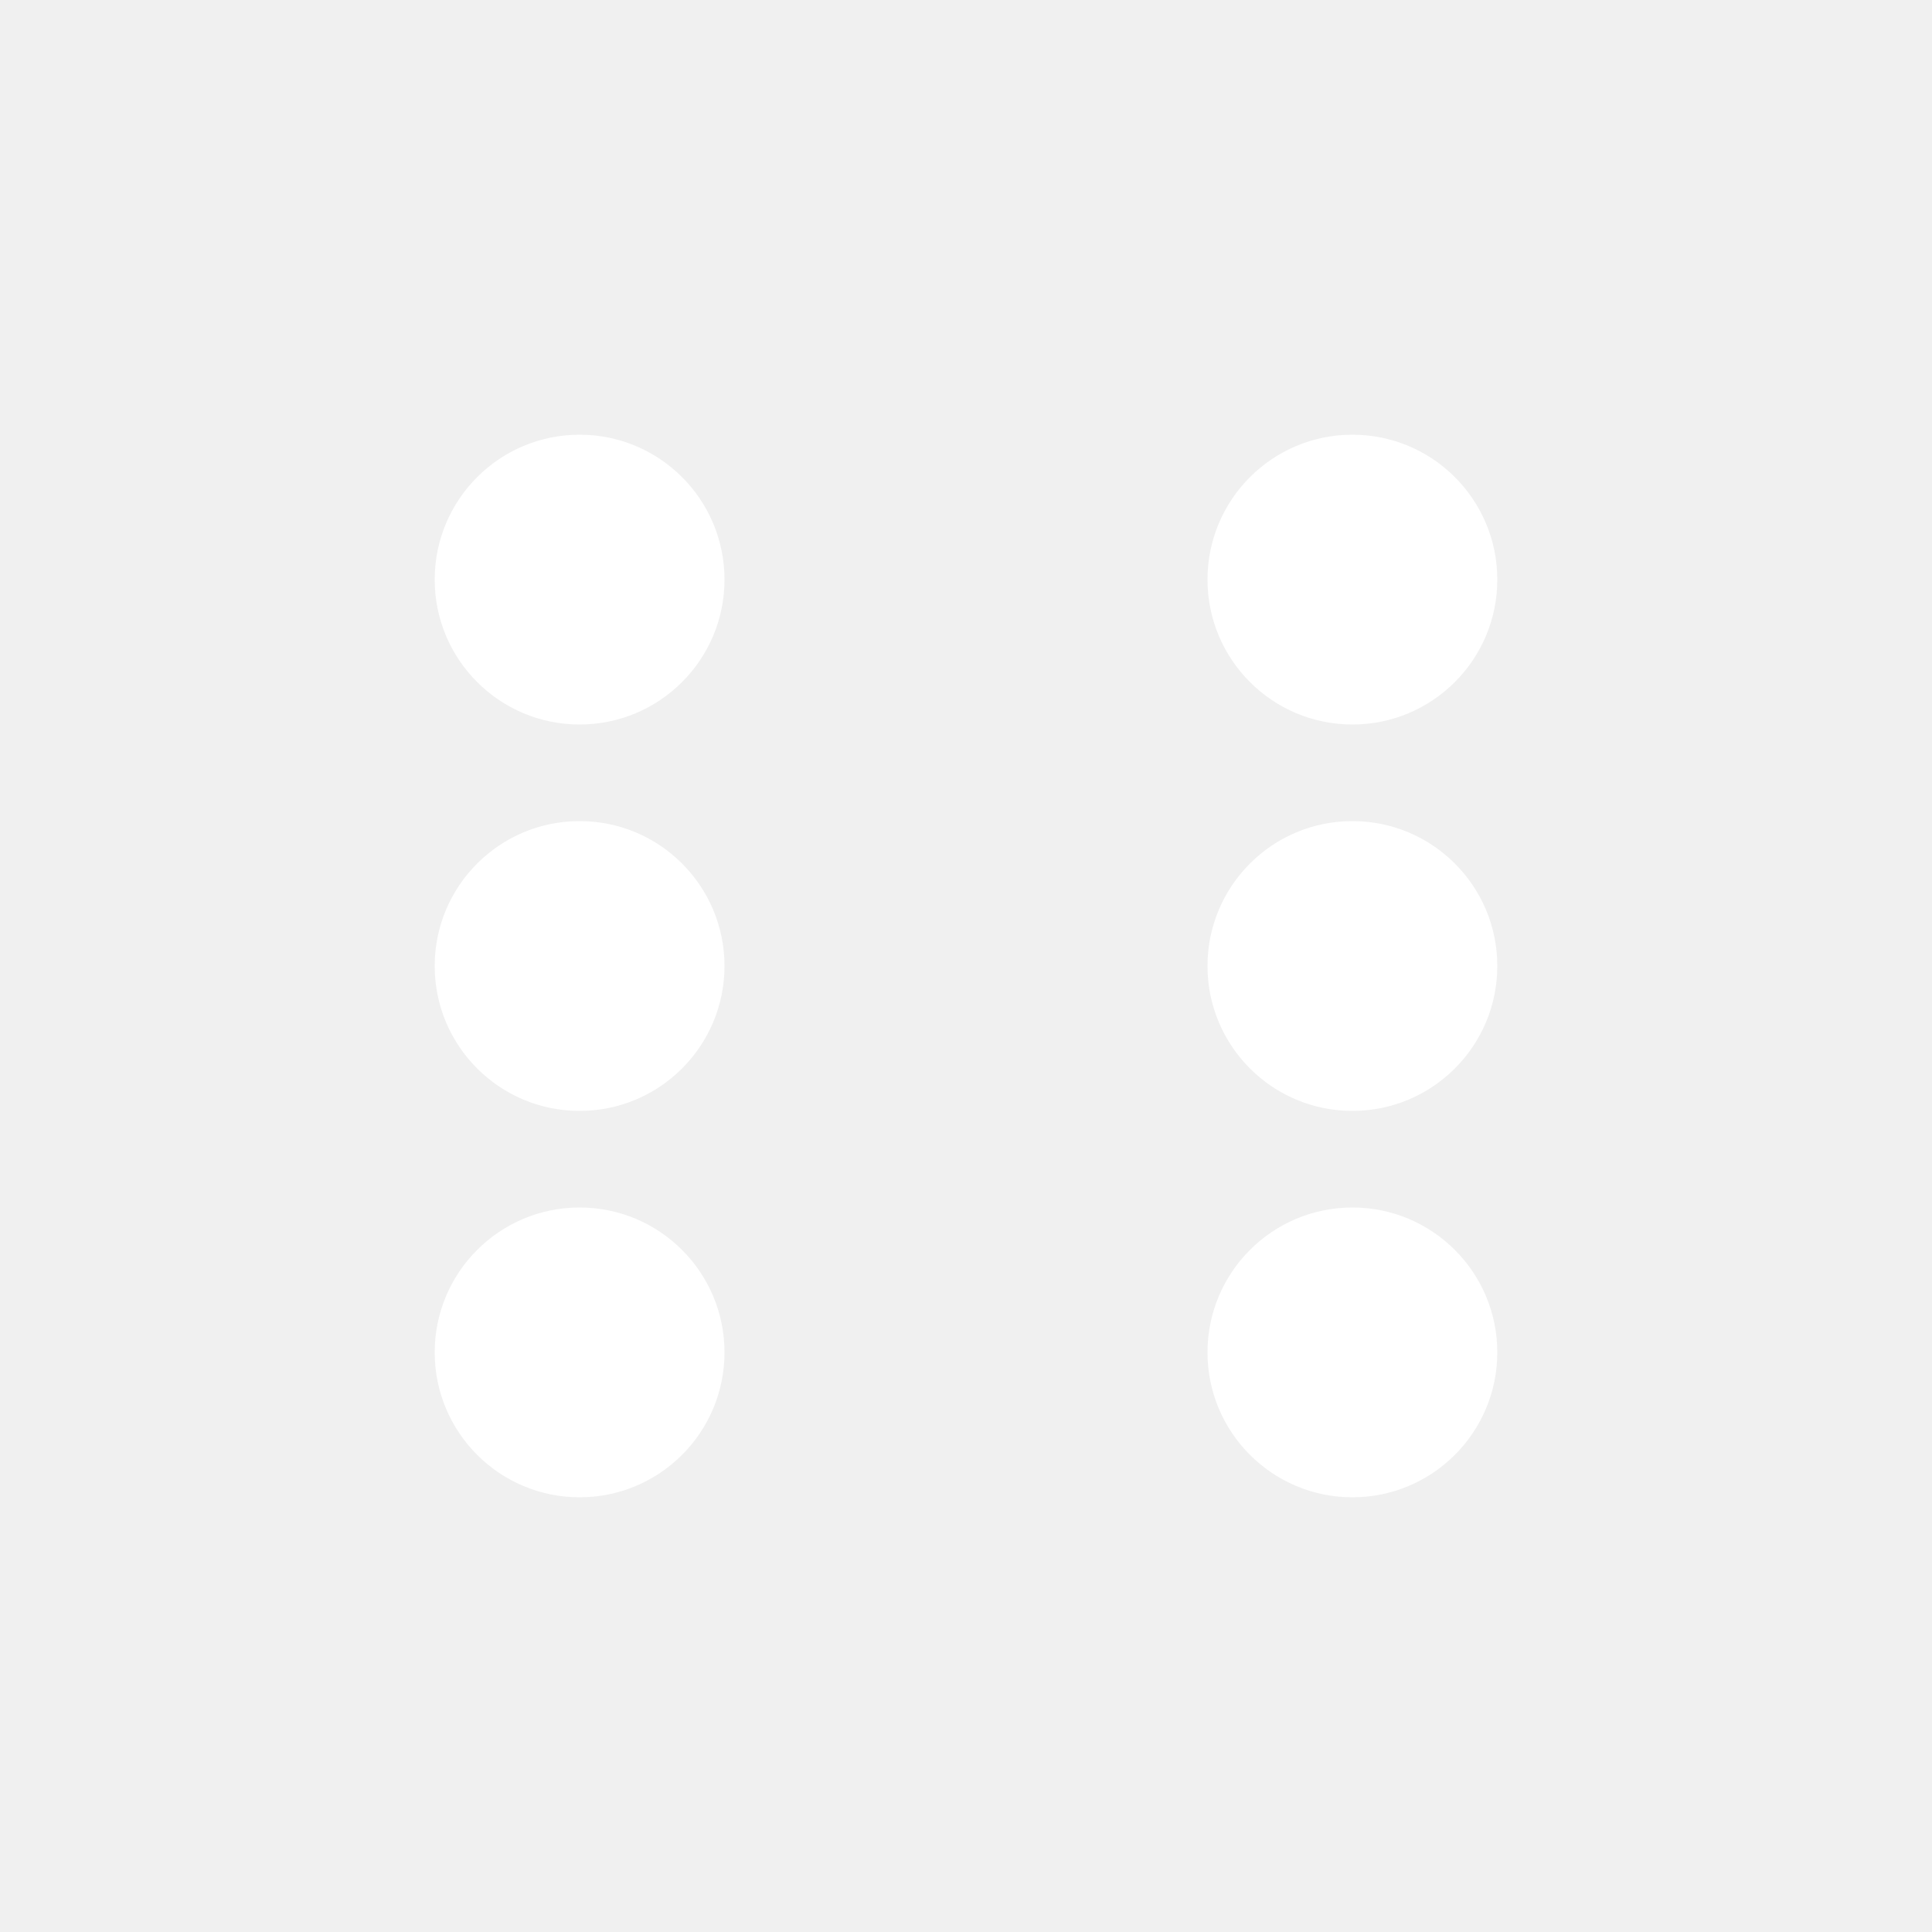
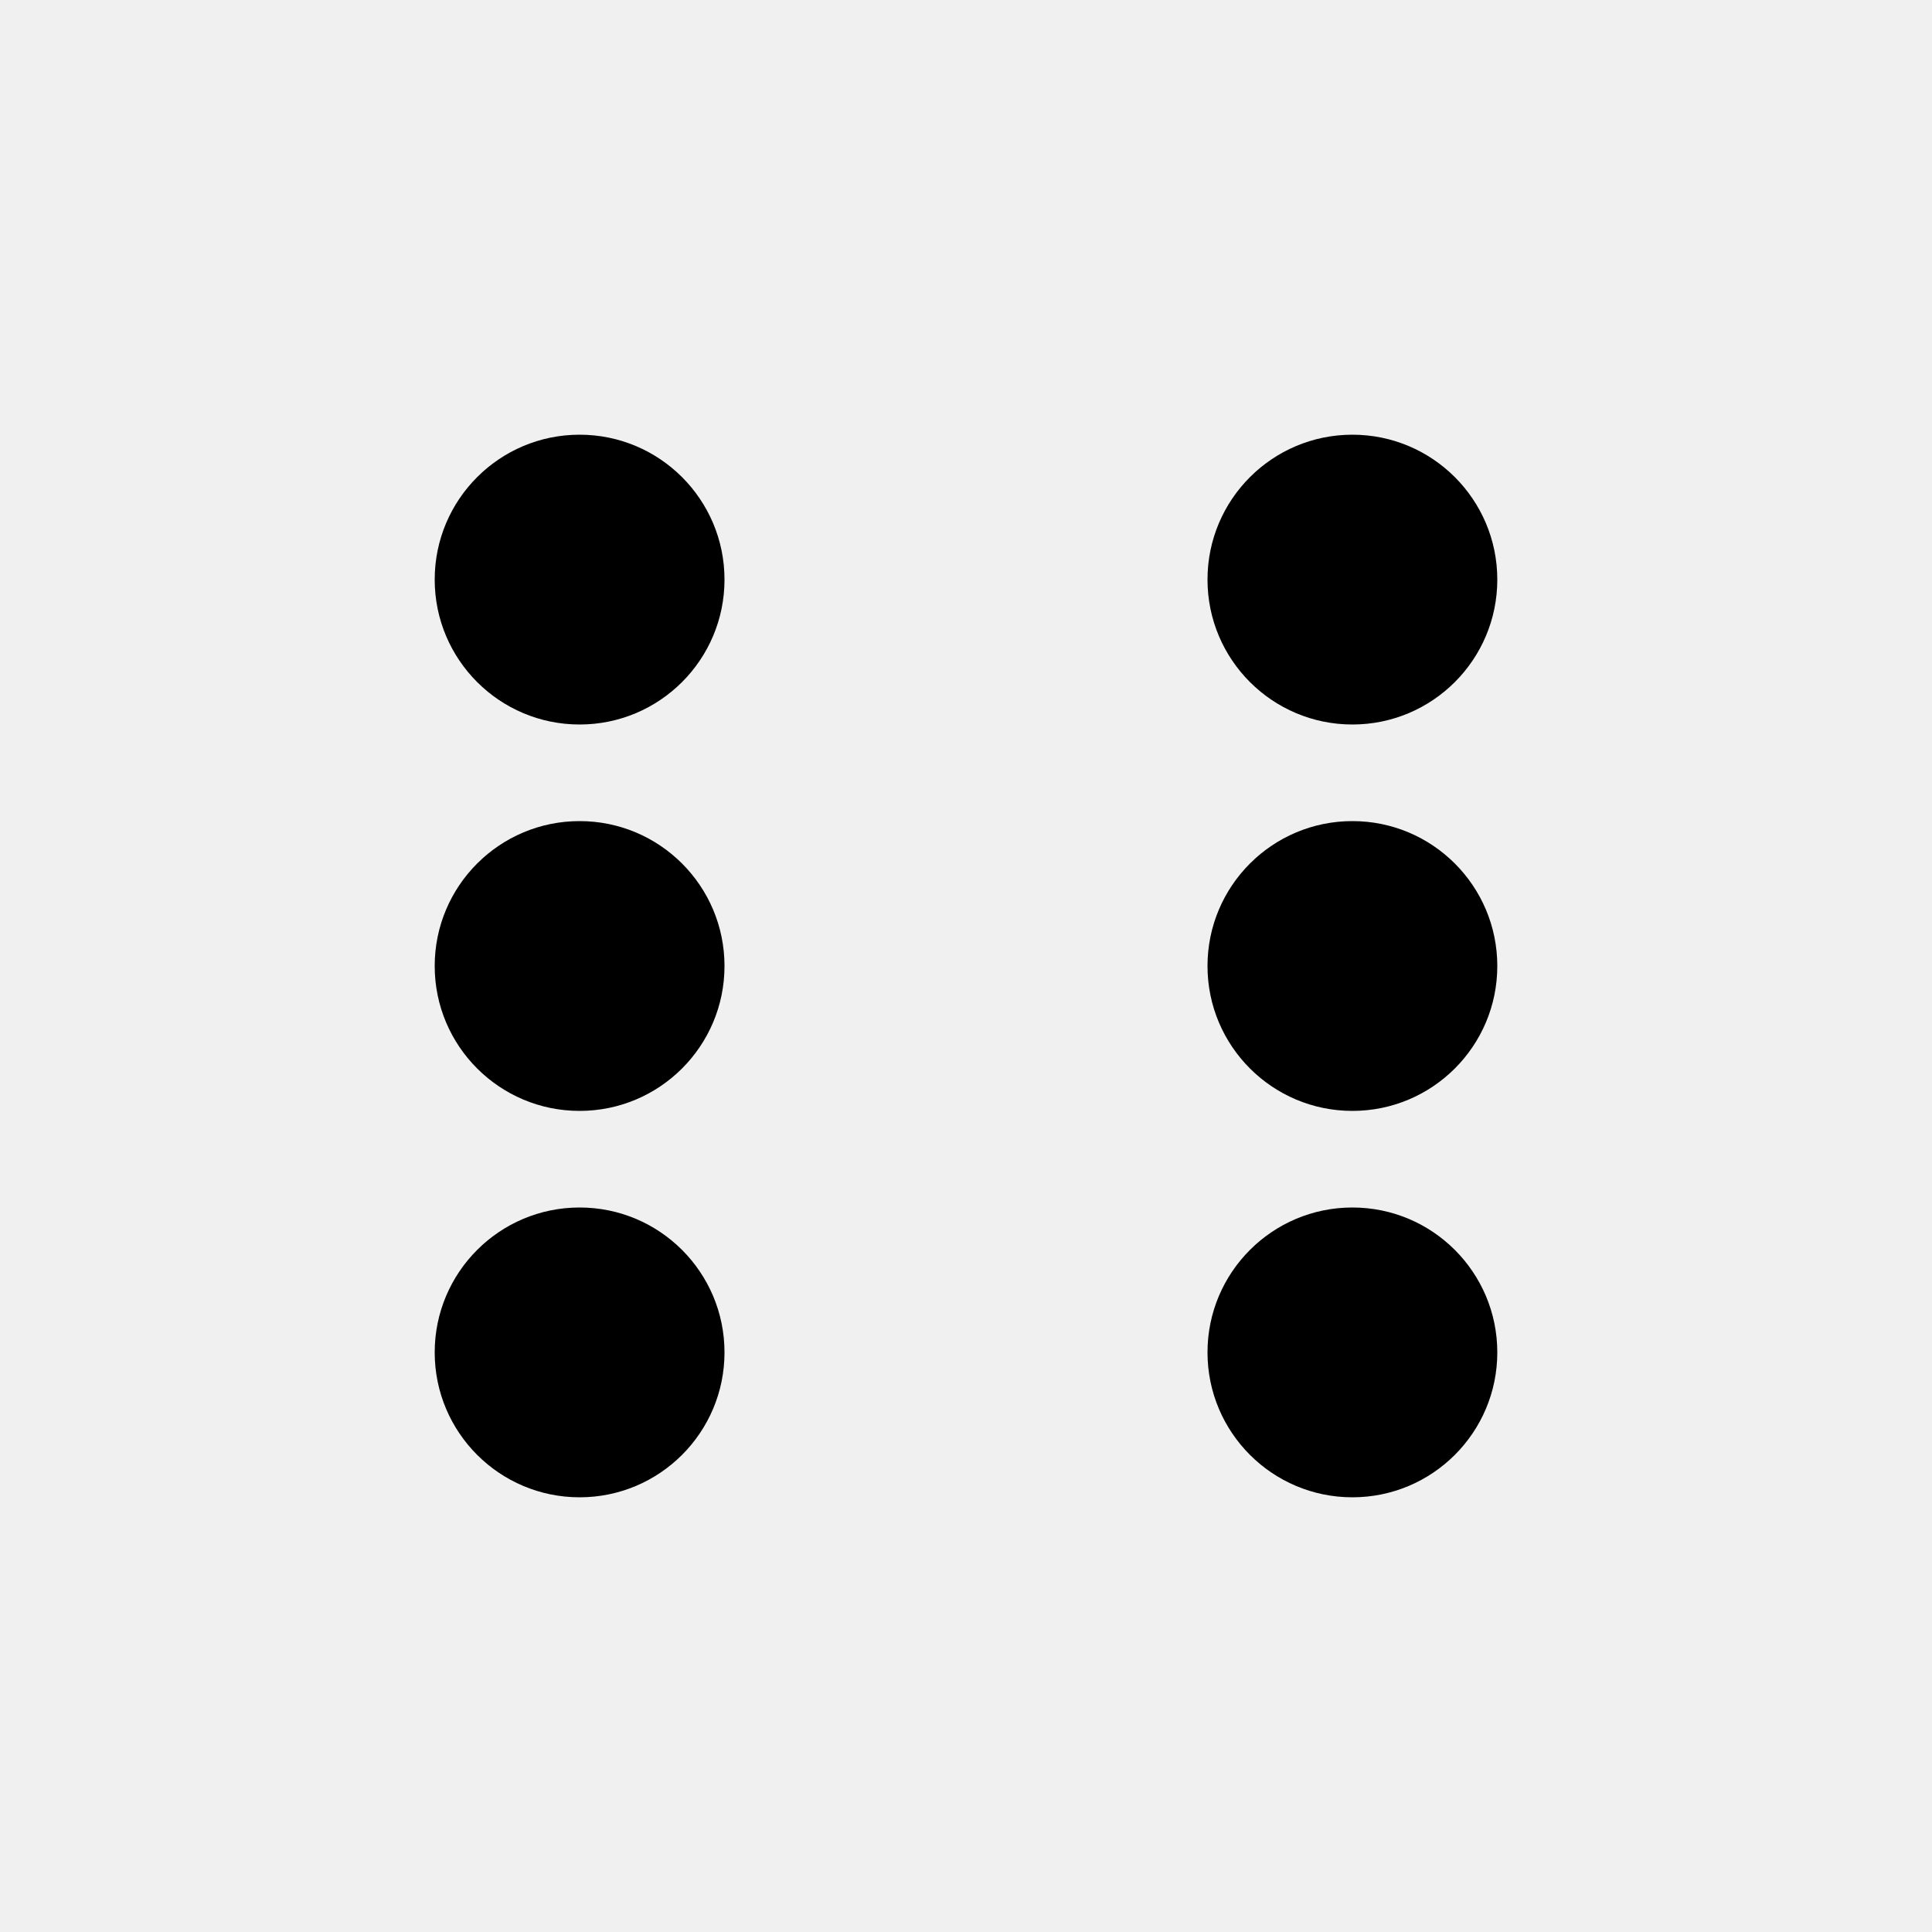
<svg xmlns="http://www.w3.org/2000/svg" width="20" height="20" viewBox="0 0 20 20" fill="none">
-   <circle cx="6" cy="6" r="1.5" fill="white" />
-   <circle cx="6" cy="10" r="1.5" fill="white" />
-   <circle cx="6" cy="14" r="1.5" fill="white" />
-   <circle cx="14" cy="6" r="1.5" fill="white" />
-   <circle cx="14" cy="10" r="1.5" fill="white" />
-   <circle cx="14" cy="14" r="1.5" fill="white" />
+   <circle cx="6" cy="6" r="1.5" fill="currentColor" />
+   <circle cx="6" cy="10" r="1.5" fill="currentColor" />
+   <circle cx="6" cy="14" r="1.5" fill="currentColor" />
+   <circle cx="14" cy="6" r="1.5" fill="currentColor" />
+   <circle cx="14" cy="10" r="1.5" fill="currentColor" />
+   <circle cx="14" cy="14" r="1.5" fill="currentColor" />
</svg>
